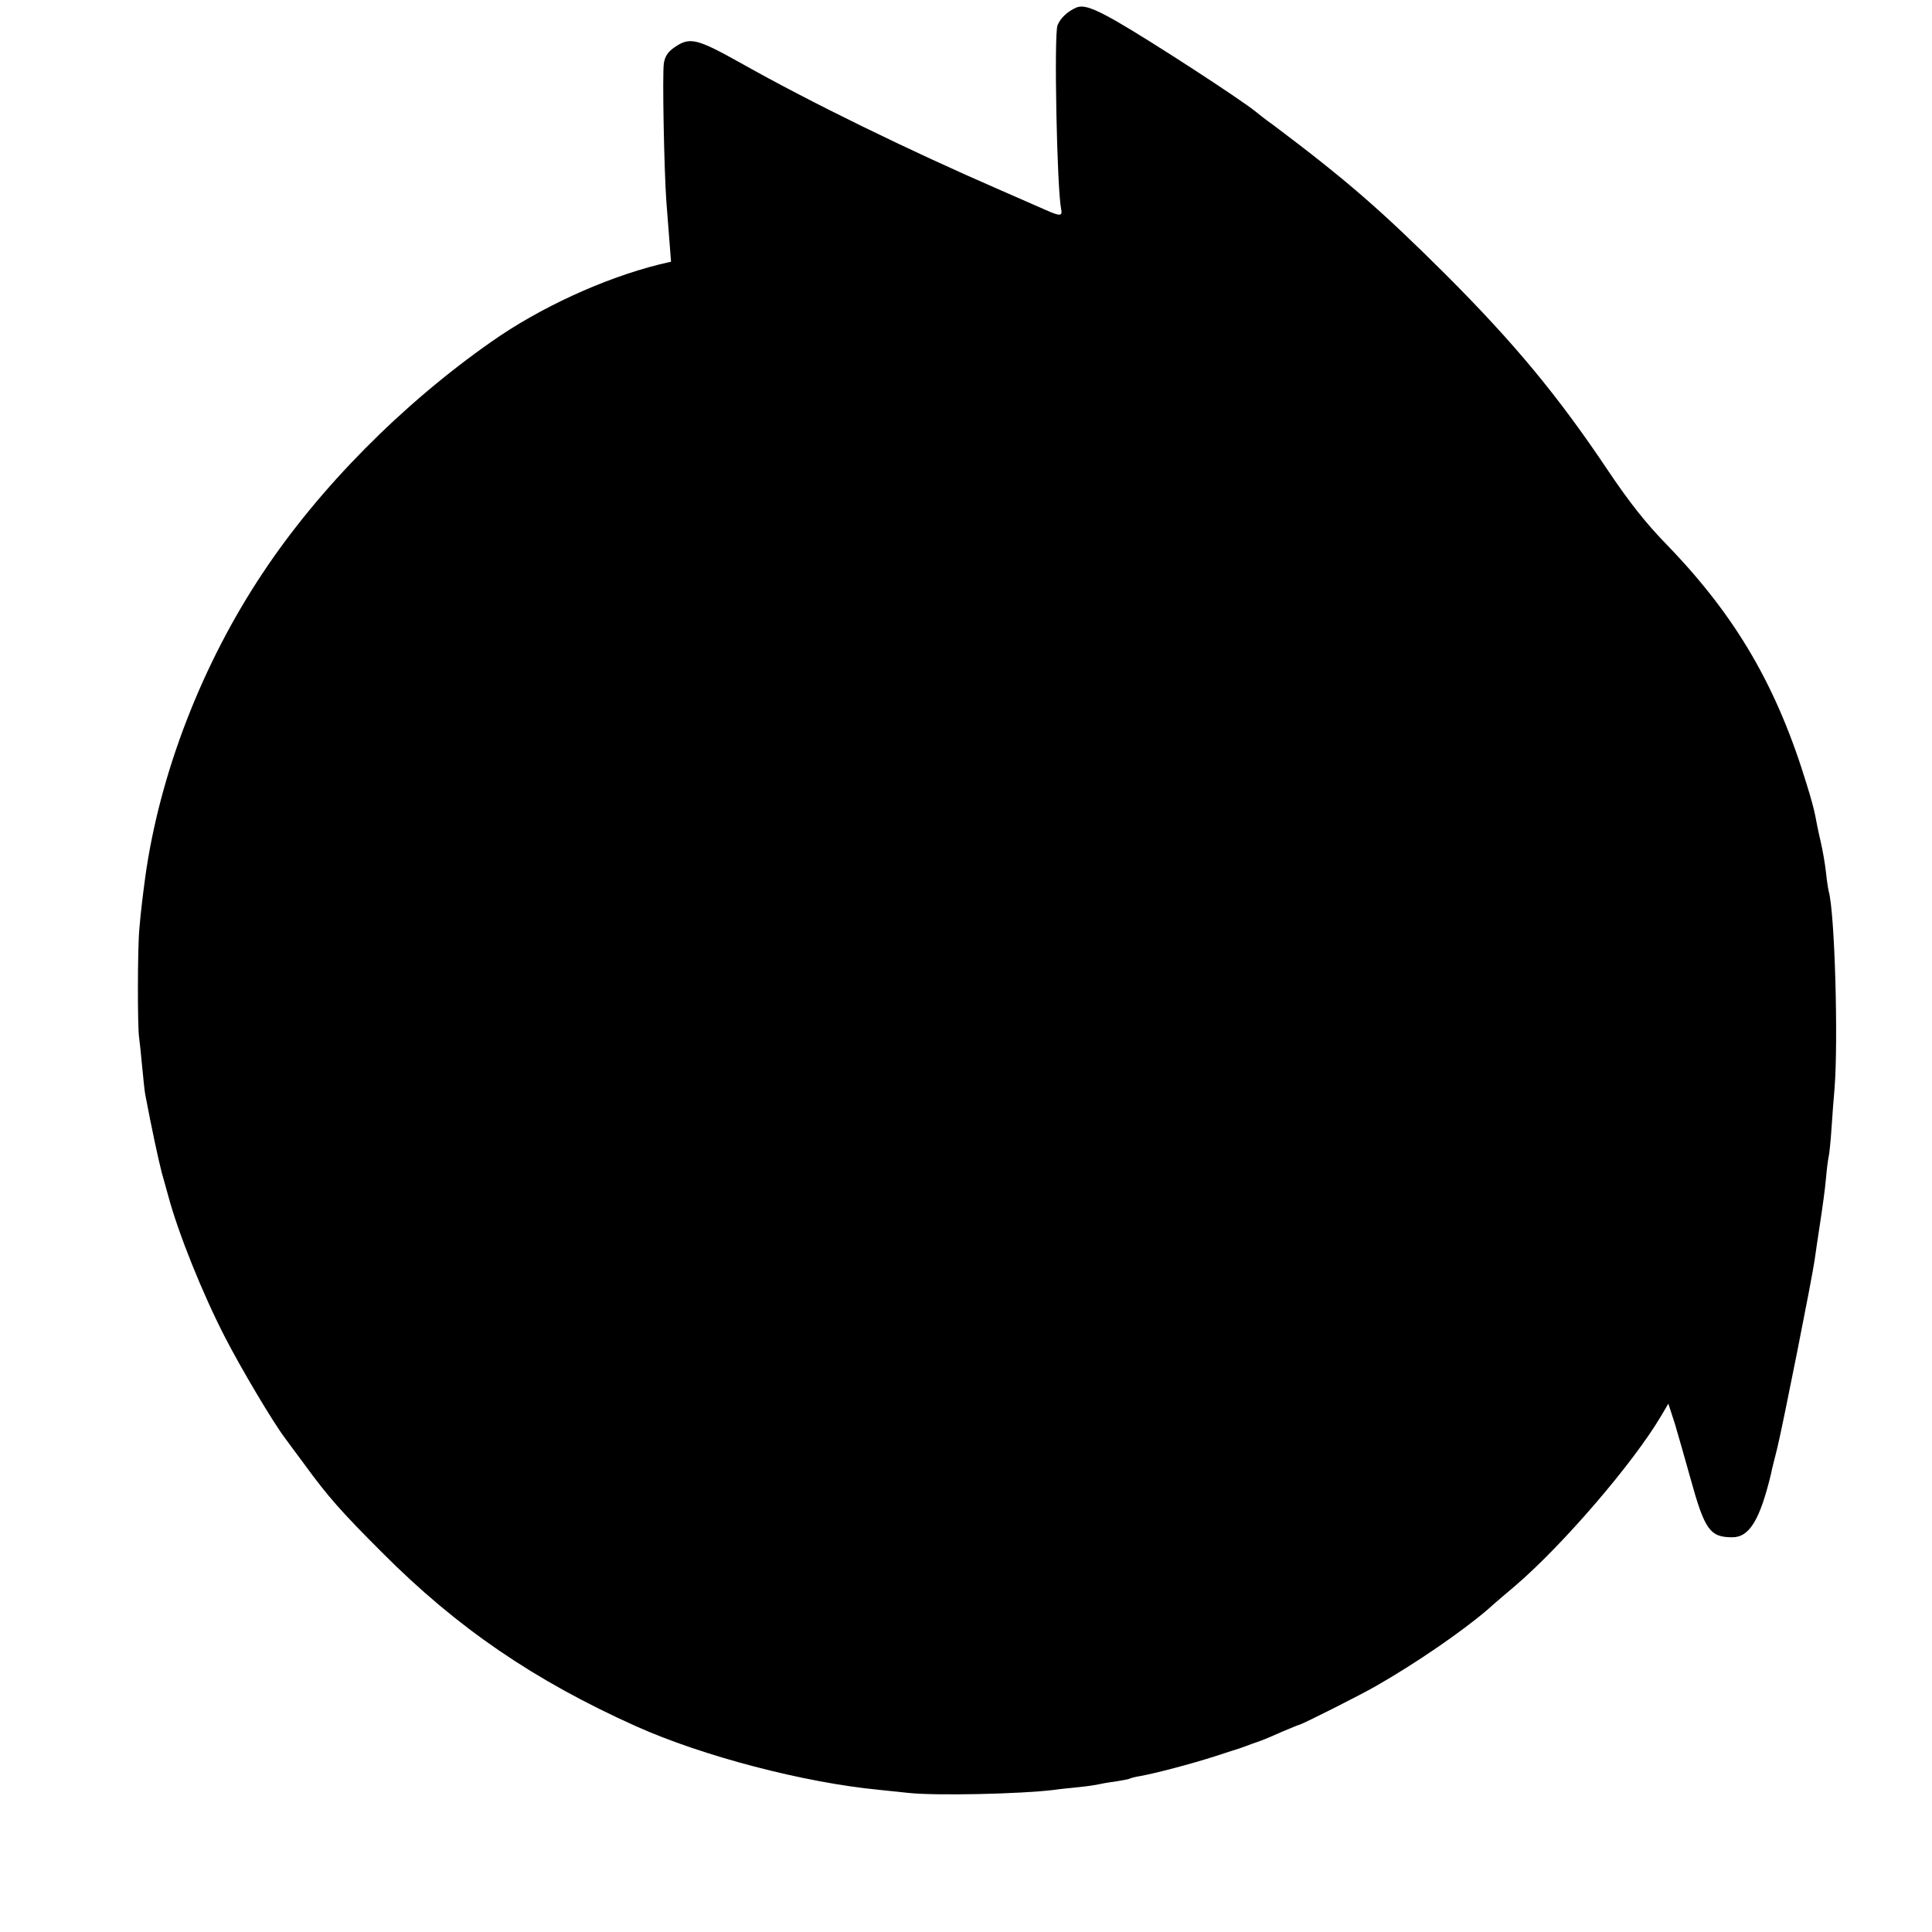
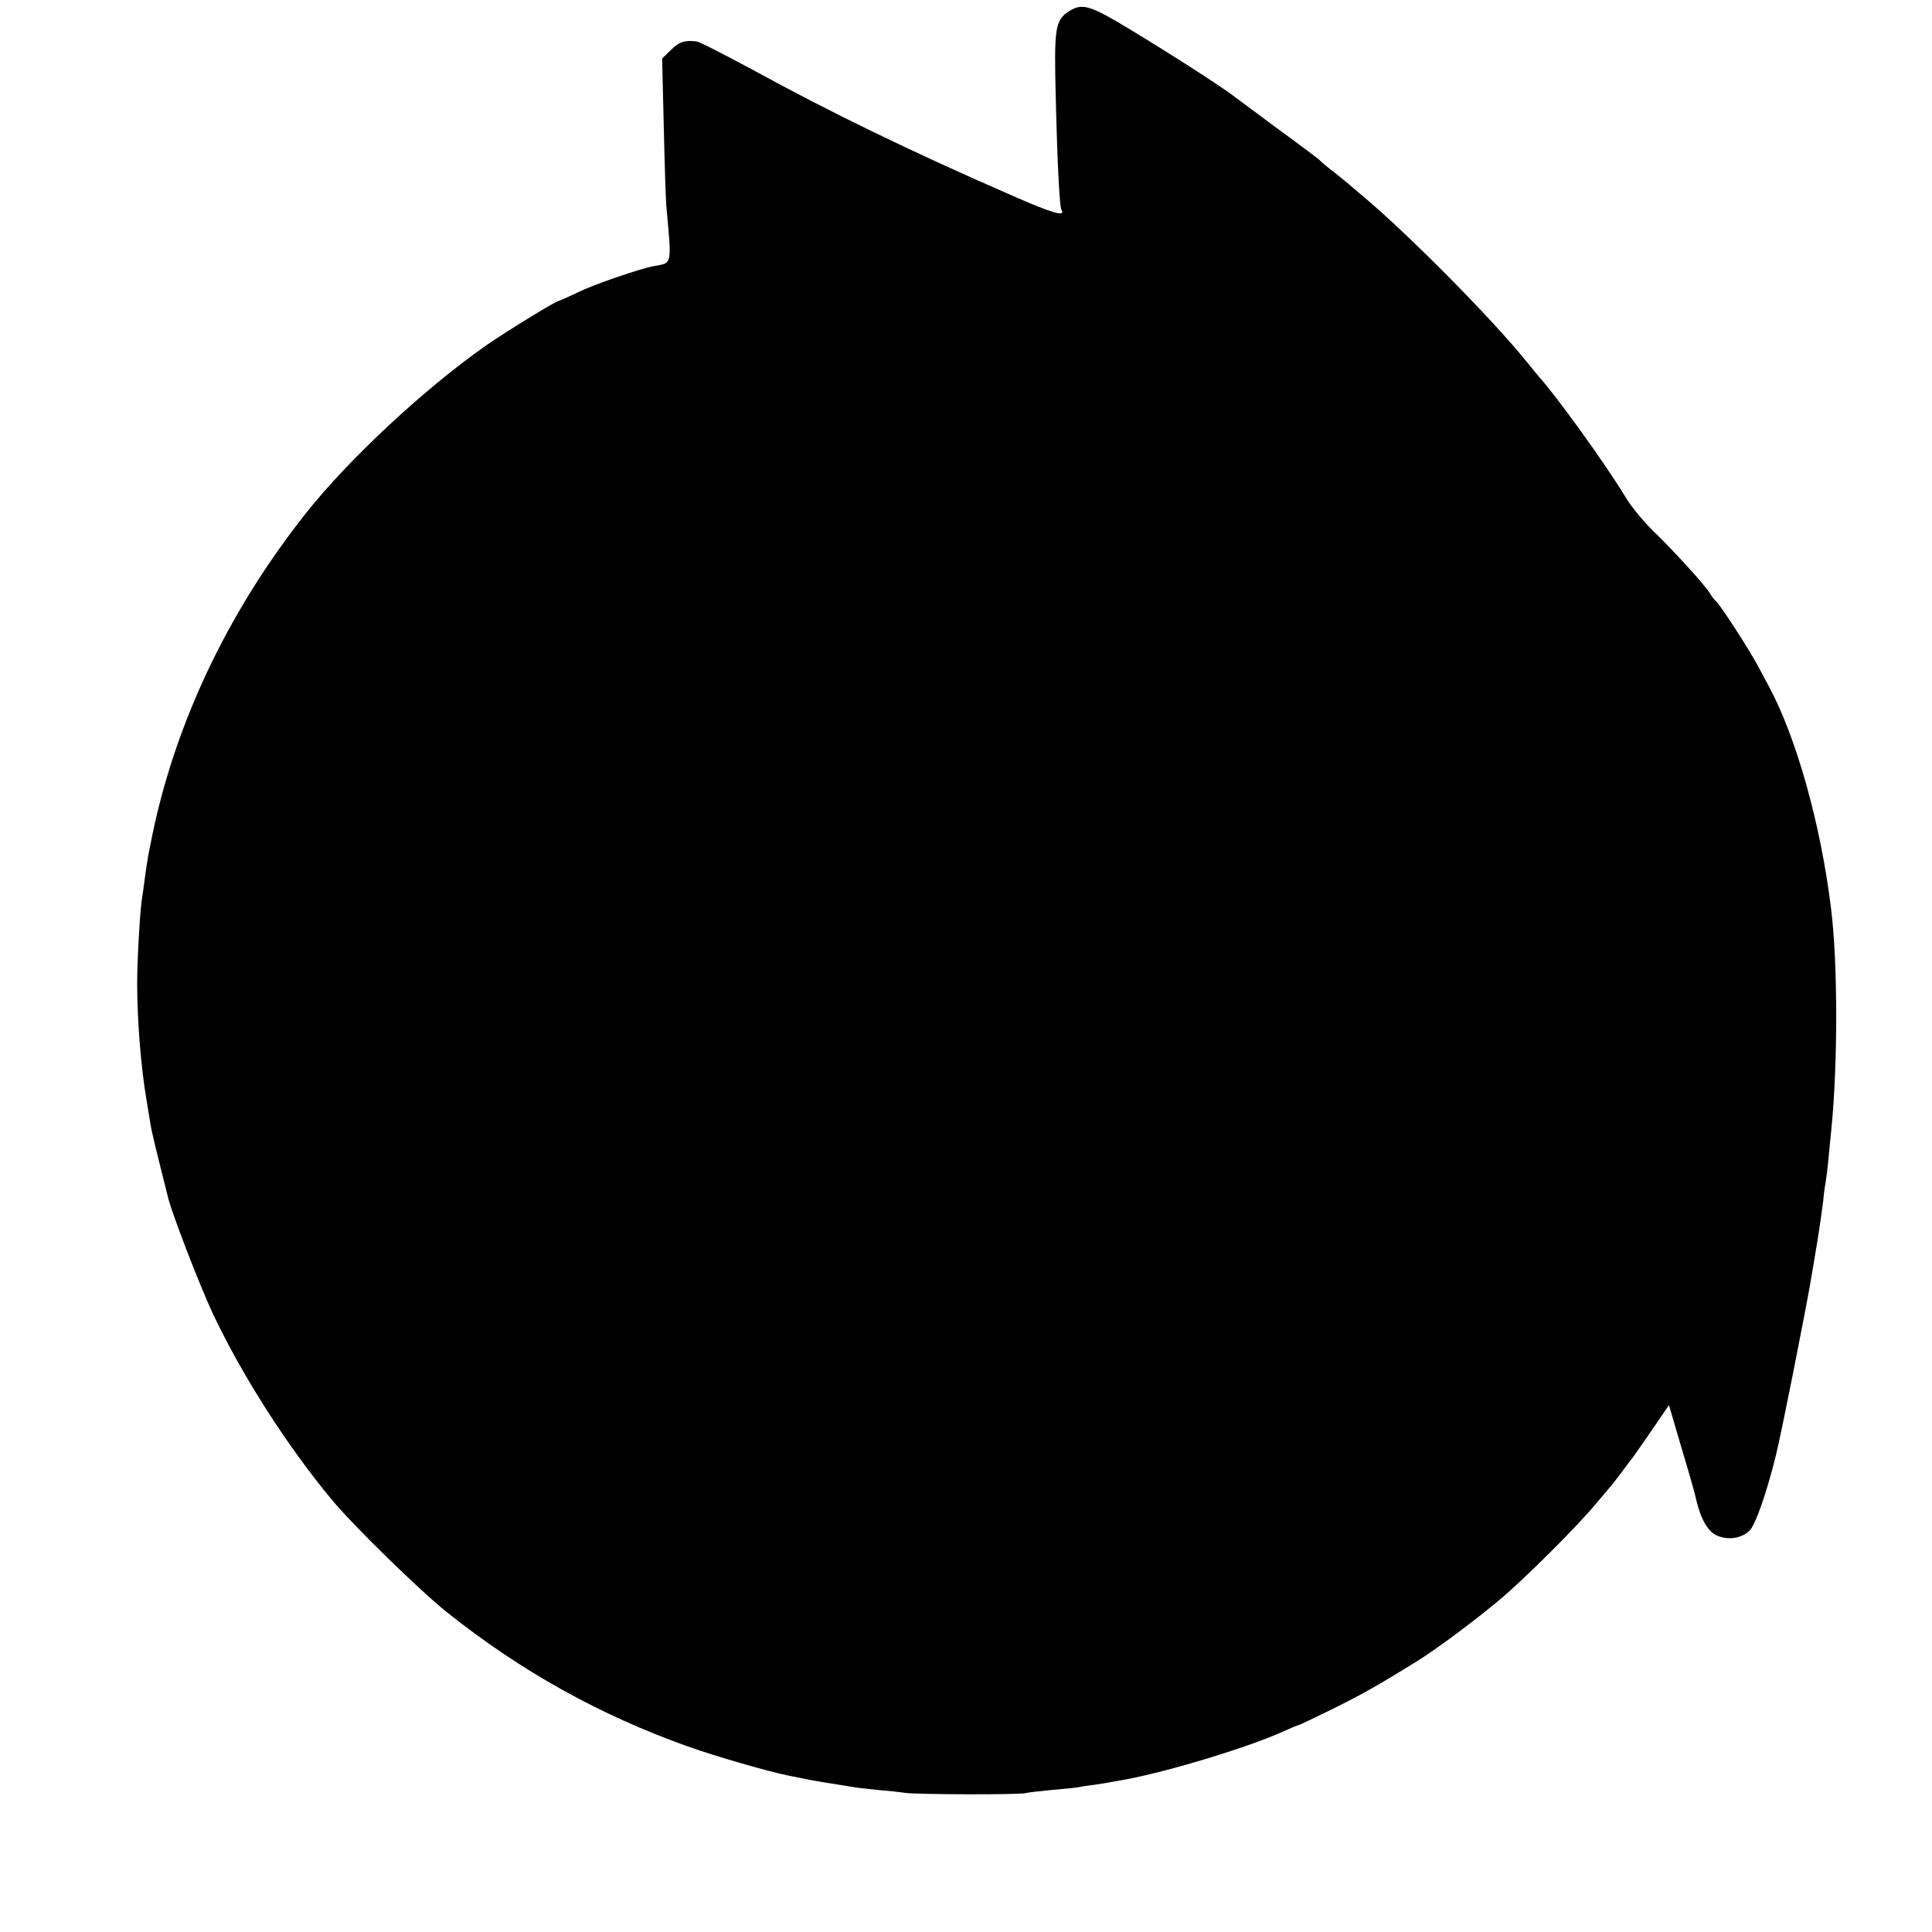
- <svg xmlns="http://www.w3.org/2000/svg" version="1.0" width="16pt" height="16pt" viewBox="0 0 16 16" preserveAspectRatio="xMidYMid meet">
-   <g transform="translate(0,16) scale(0.002286,-0.002286)" fill="#000000" stroke="none">
-     <path d="M3900 6972 c-33 -14 -59 -39 -69 -65 -13 -35 -2 -588 13 -664 6 -28 -3 -28 -57 -4 -23 10 -96 42 -162 71 -332 144 -690 319 -940 460 -161 90 -186 96 -241 58 -24 -16 -35 -33 -39 -58 -6 -37 1 -391 9 -500 3 -36 8 -100 11 -142 l6 -77 -43 -10 c-200 -50 -432 -156 -608 -280 -323 -226 -623 -529 -827 -836 -221 -331 -375 -729 -427 -1105 -9 -67 -16 -125 -21 -184 -7 -71 -7 -361 -1 -396 2 -14 7 -61 11 -105 4 -44 9 -89 11 -100 23 -122 48 -238 60 -284 9 -31 19 -69 24 -86 36 -134 124 -353 205 -510 58 -113 175 -310 217 -365 10 -14 42 -57 71 -96 86 -118 134 -172 282 -320 271 -272 550 -463 920 -629 241 -108 608 -204 880 -230 39 -4 86 -9 105 -11 100 -11 410 -4 530 11 19 3 60 7 90 10 30 3 62 8 70 10 8 2 35 7 60 10 24 4 47 8 51 10 3 2 21 7 40 10 56 10 185 44 272 72 45 15 84 27 87 28 3 1 14 5 25 9 11 4 34 13 50 18 17 6 54 22 83 35 29 12 55 23 57 23 8 0 229 111 285 144 141 81 303 192 398 273 30 27 76 66 101 87 172 147 429 446 529 616 l26 44 24 -74 c12 -41 38 -131 57 -200 51 -184 70 -210 151 -210 62 0 100 64 140 230 1 8 12 51 23 95 21 87 126 615 135 680 3 22 12 83 20 135 8 52 18 124 21 160 3 36 8 72 10 80 2 8 7 53 10 100 3 47 8 112 11 145 14 174 1 638 -21 715 -2 8 -7 39 -10 69 -3 29 -12 81 -20 115 -8 33 -16 75 -19 91 -3 17 -16 66 -30 110 -108 356 -256 610 -505 868 -79 81 -138 156 -216 272 -180 269 -338 460 -589 711 -231 230 -357 340 -623 540 -27 19 -55 41 -63 48 -58 47 -383 258 -505 328 -84 48 -120 60 -145 50z" />
+ <svg xmlns="http://www.w3.org/2000/svg" version="1.0" width="700pt" height="700pt" viewBox="0 0 700 700" preserveAspectRatio="xMidYMid meet">
+   <g transform="translate(0,700) scale(0.1,-0.1)" fill="#000000" stroke="none">
+     <path d="M3873 6959 c-50 -32 -54 -61 -48 -305 6 -249 14 -404 21 -415 16 -26 -35 -11 -178 52 -374 163 -661 303 -935 453 -106 57 -201 106 -210 106 -43 5 -63 -2 -92 -31 l-32 -31 6 -247 c3 -135 7 -268 10 -296 19 -208 21 -197 -45 -209 -50 -9 -217 -66 -278 -96 -34 -16 -64 -30 -67 -30 -10 0 -186 -108 -260 -159 -224 -156 -502 -415 -657 -611 -288 -364 -482 -778 -563 -1200 -3 -14 -7 -34 -9 -46 -2 -12 -7 -45 -11 -74 -4 -29 -8 -62 -10 -72 -7 -36 -18 -222 -18 -313 0 -133 14 -303 33 -415 5 -30 12 -72 15 -92 5 -32 21 -96 65 -271 18 -67 112 -310 160 -414 106 -225 269 -480 430 -674 77 -94 321 -332 420 -411 270 -215 552 -371 870 -485 110 -39 299 -93 370 -107 14 -3 48 -9 75 -15 28 -5 68 -12 90 -15 23 -4 50 -8 62 -10 12 -3 53 -7 90 -11 37 -3 84 -8 103 -11 43 -6 407 -7 435 -1 11 3 56 8 100 12 44 4 87 8 95 10 8 2 35 6 60 9 25 4 52 8 60 10 8 1 33 6 55 10 162 31 442 117 563 172 29 13 55 24 58 24 2 0 57 26 122 58 107 53 164 85 306 173 64 39 216 152 302 225 82 68 282 267 344 343 25 29 50 59 55 65 6 6 23 29 40 51 16 22 33 45 38 50 4 6 36 51 71 102 l63 92 46 -157 c26 -86 50 -170 53 -187 16 -69 43 -116 76 -129 40 -17 86 -10 116 17 21 20 60 128 96 272 20 80 116 564 131 660 2 11 11 65 20 120 9 55 18 120 21 145 2 25 6 55 9 68 2 13 7 51 10 85 3 34 8 80 10 102 24 236 24 608 -1 805 -37 303 -126 620 -225 803 -5 10 -24 44 -40 75 -38 69 -130 211 -150 232 -9 8 -20 23 -25 32 -14 25 -131 154 -202 222 -35 34 -80 88 -100 121 -72 120 -254 372 -317 441 -5 7 -26 31 -45 55 -123 153 -432 465 -594 600 -16 13 -34 29 -40 34 -6 6 -34 28 -61 50 -28 21 -52 42 -55 46 -3 3 -70 54 -150 112 -80 59 -149 111 -155 115 -44 36 -294 195 -432 276 -99 57 -127 63 -170 35z" />
  </g>
</svg>
